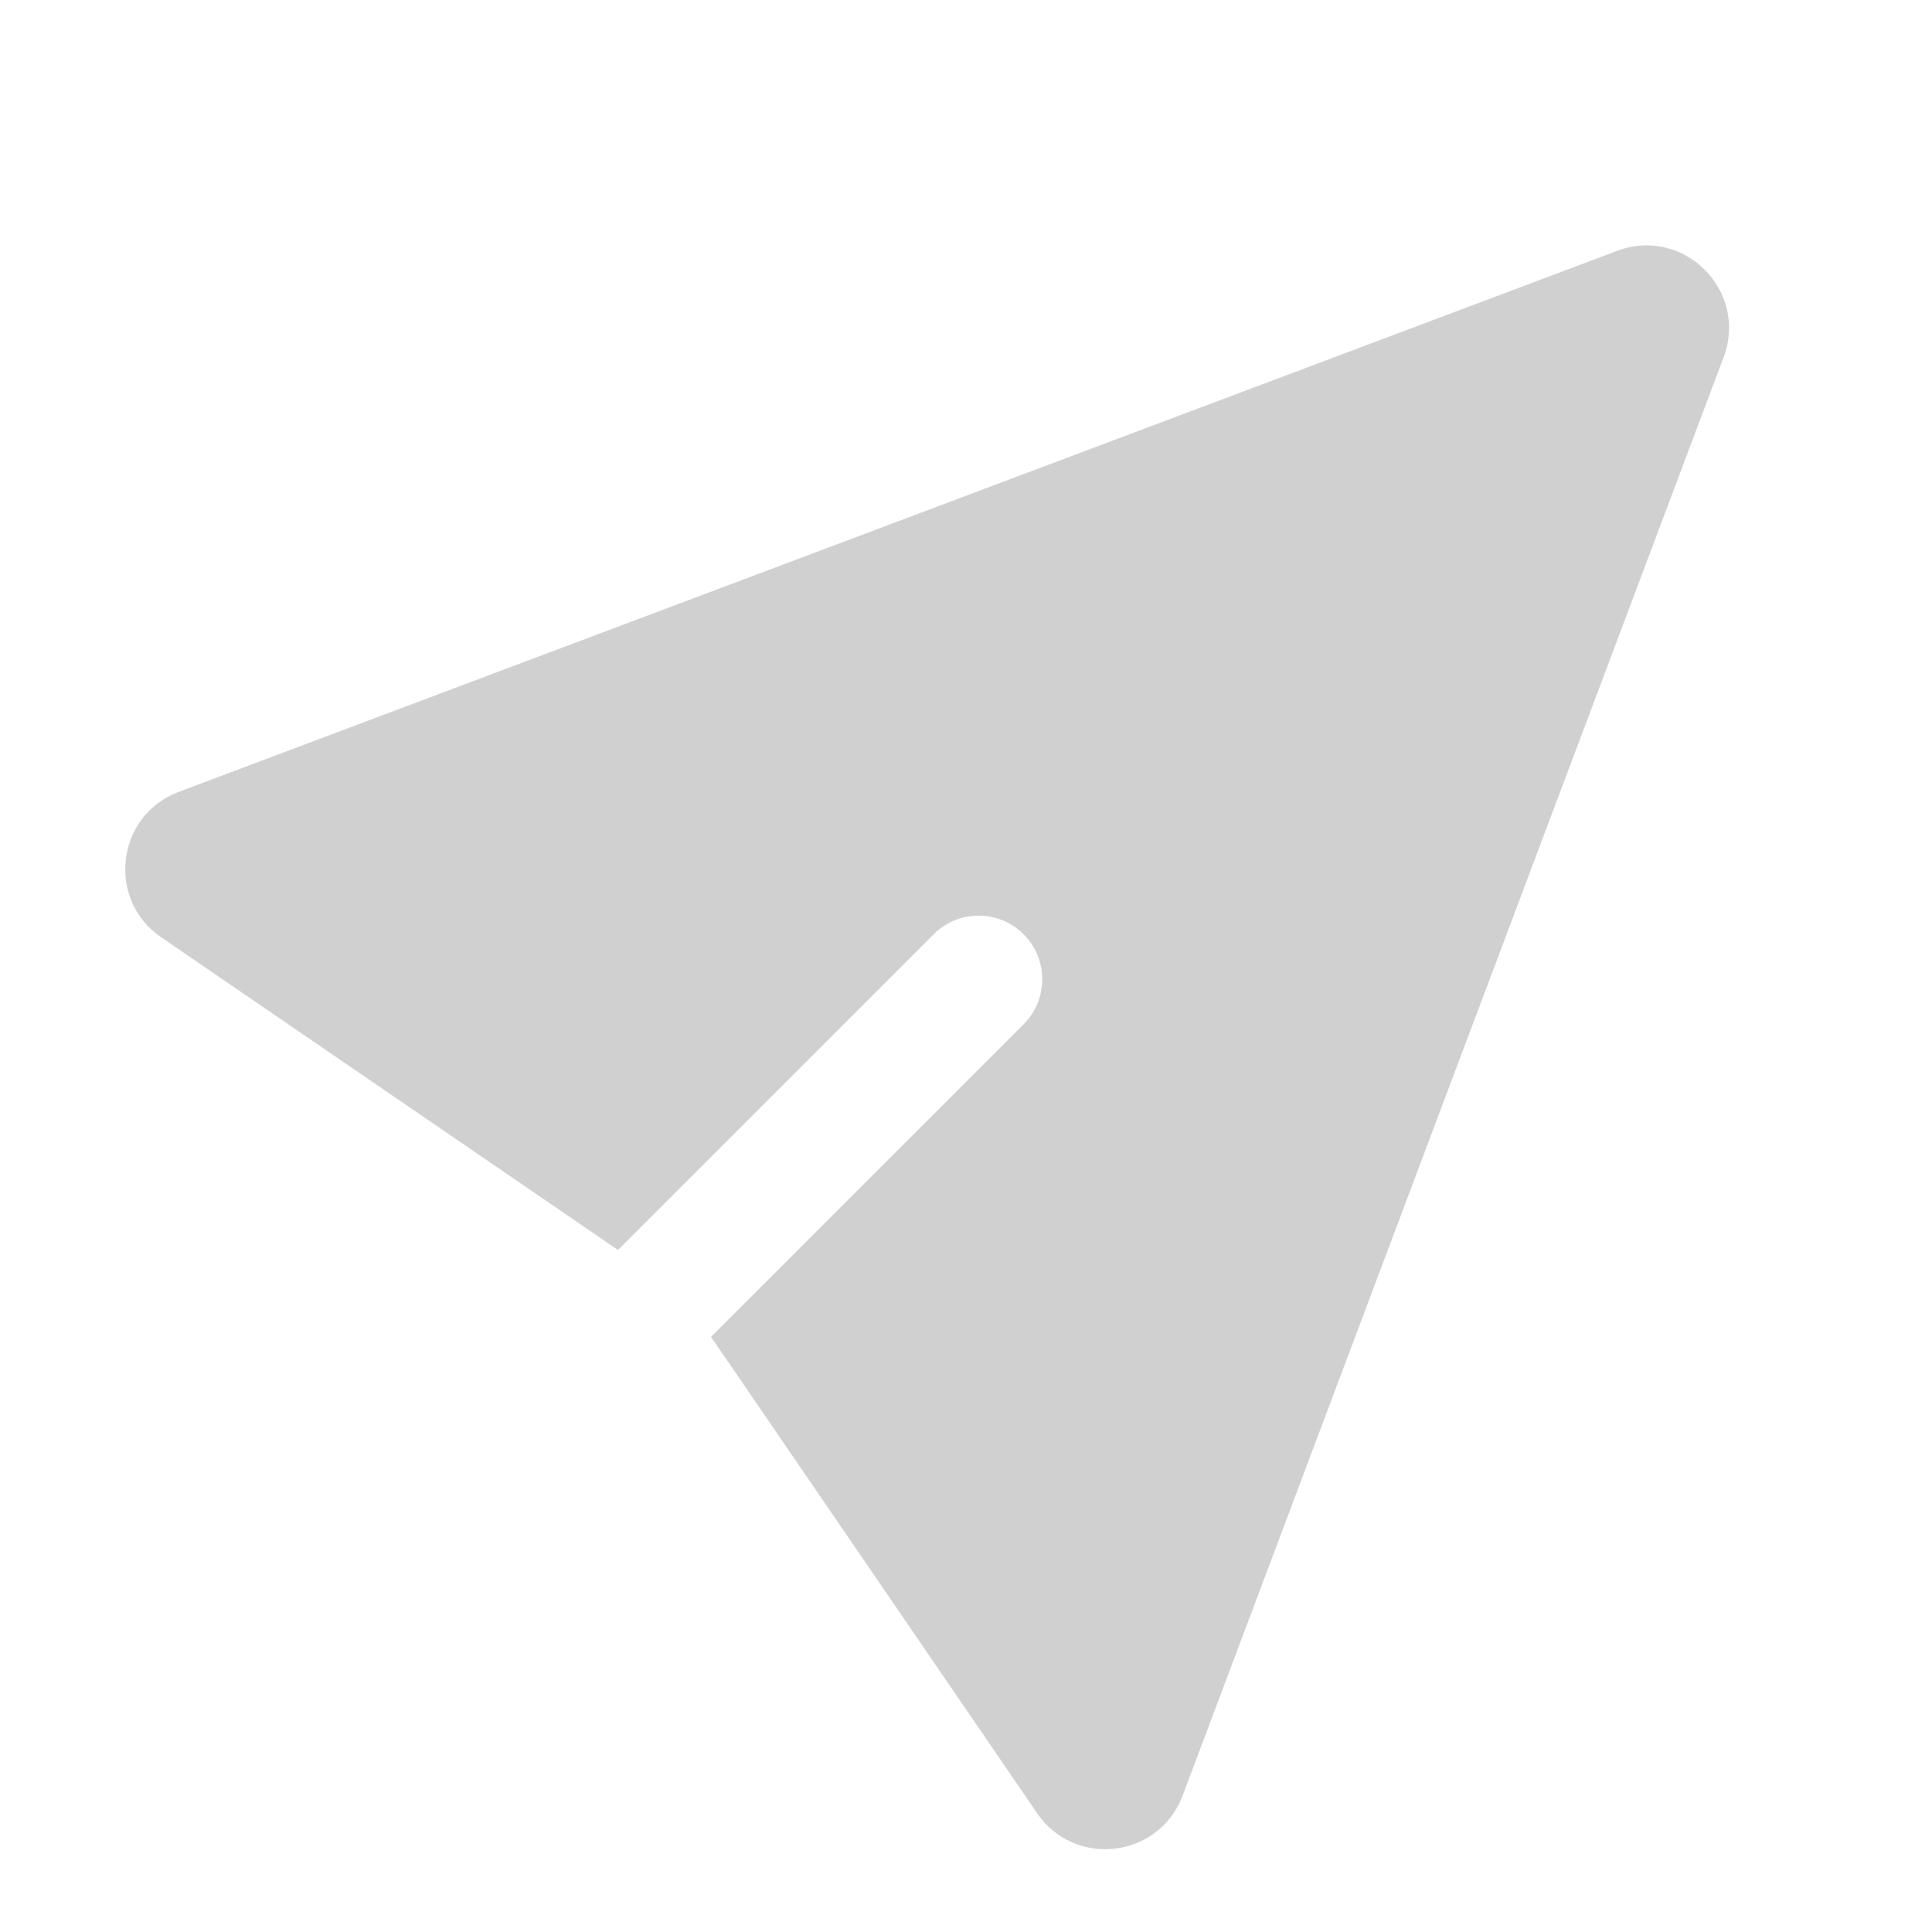
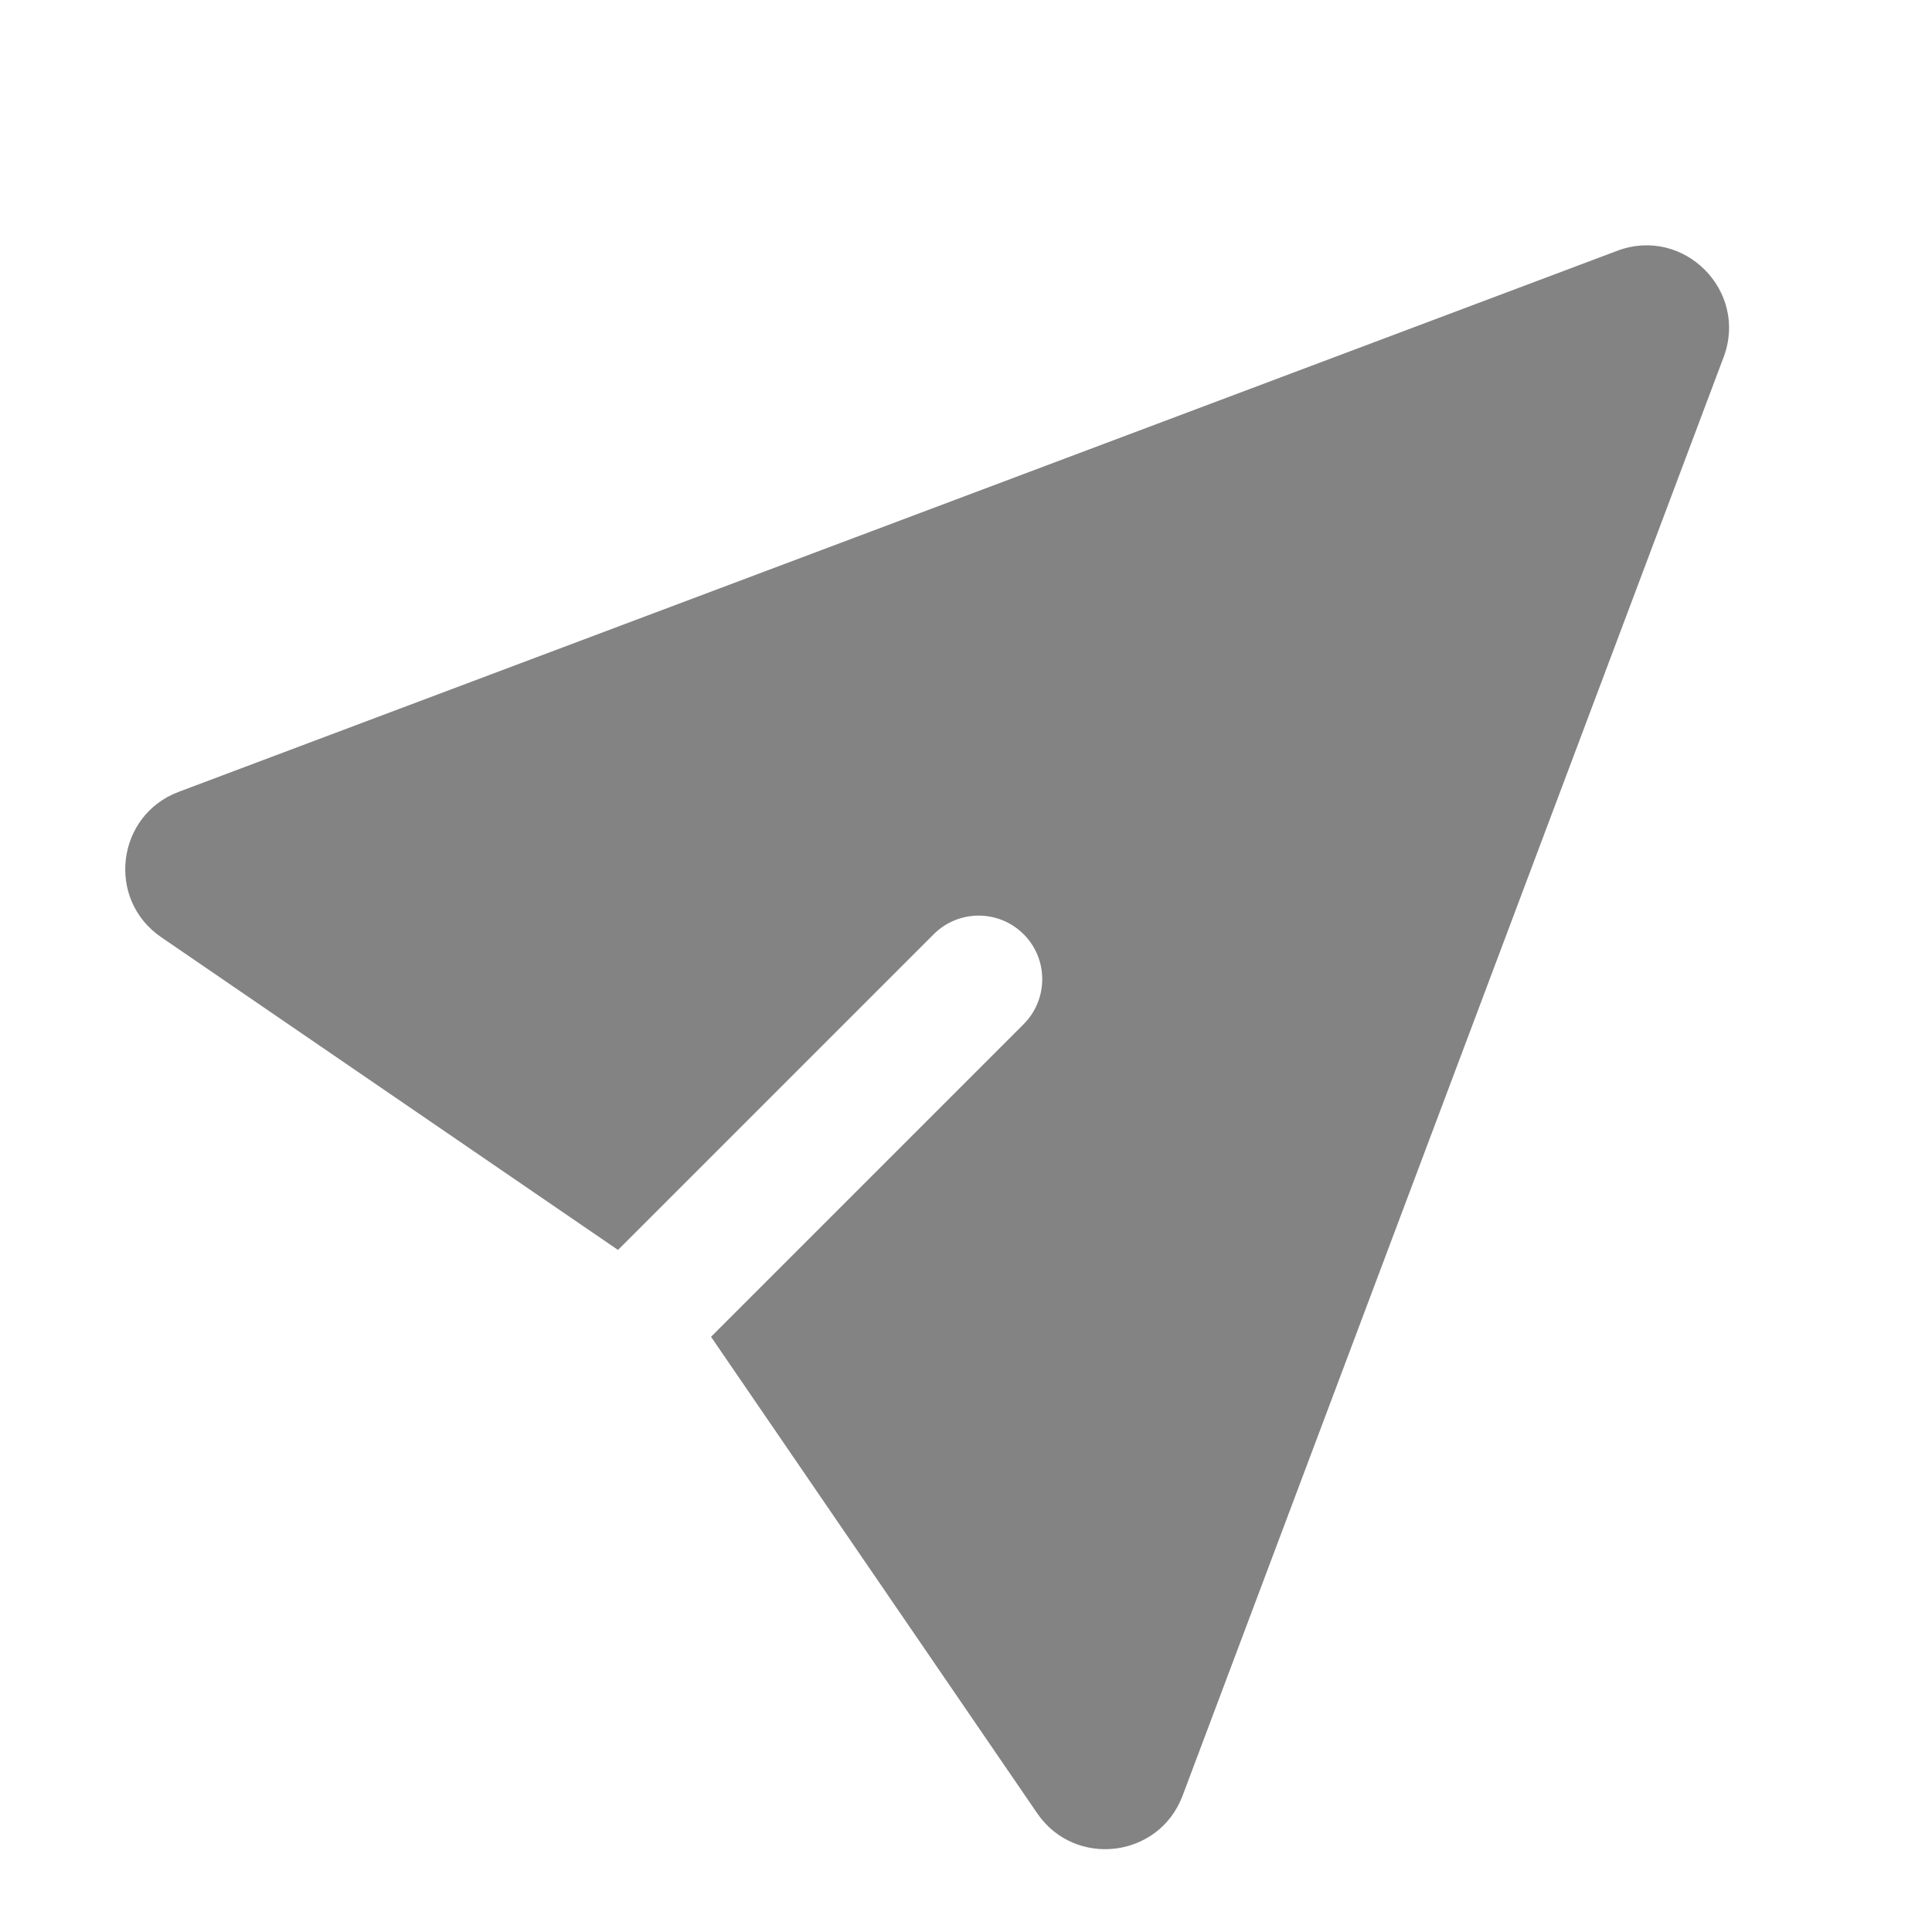
- <svg xmlns="http://www.w3.org/2000/svg" width="24" height="24" viewBox="0 0 23.403 23.403" fill="none">
-   <g transform="translate(-183 -101.2987)">
-     <g>
-       <path d="M202.59 104.337C203.395 104.035 204.181 104.821 203.879 105.626L197.325 123.051C197.04 123.808 196.021 123.931 195.564 123.264L191.613 117.493L195.4 113.706C195.7 113.405 195.7 112.917 195.4 112.616C195.099 112.315 194.611 112.315 194.31 112.616L190.486 116.44L184.952 112.652C184.285 112.195 184.408 111.176 185.165 110.891L202.59 104.337Z" fill="#D0D0D0" />
-     </g>
+ <svg xmlns="http://www.w3.org/2000/svg" width="23.403" height="23.403" viewBox="0 0 23.403 23.403" fill="none">
+   <g>
+     <path d="M19.59 3.038C20.395 2.735 21.181 3.522 20.879 4.326L14.325 21.752C14.04 22.509 13.021 22.632 12.564 21.965L8.613 16.193L12.4 12.406C12.7 12.105 12.7 11.617 12.4 11.317C12.099 11.016 11.611 11.016 11.31 11.317L7.486 15.141L1.952 11.352C1.285 10.895 1.408 9.877 2.164 9.592L19.59 3.038Z" fill="#838383" />
  </g>
</svg>
